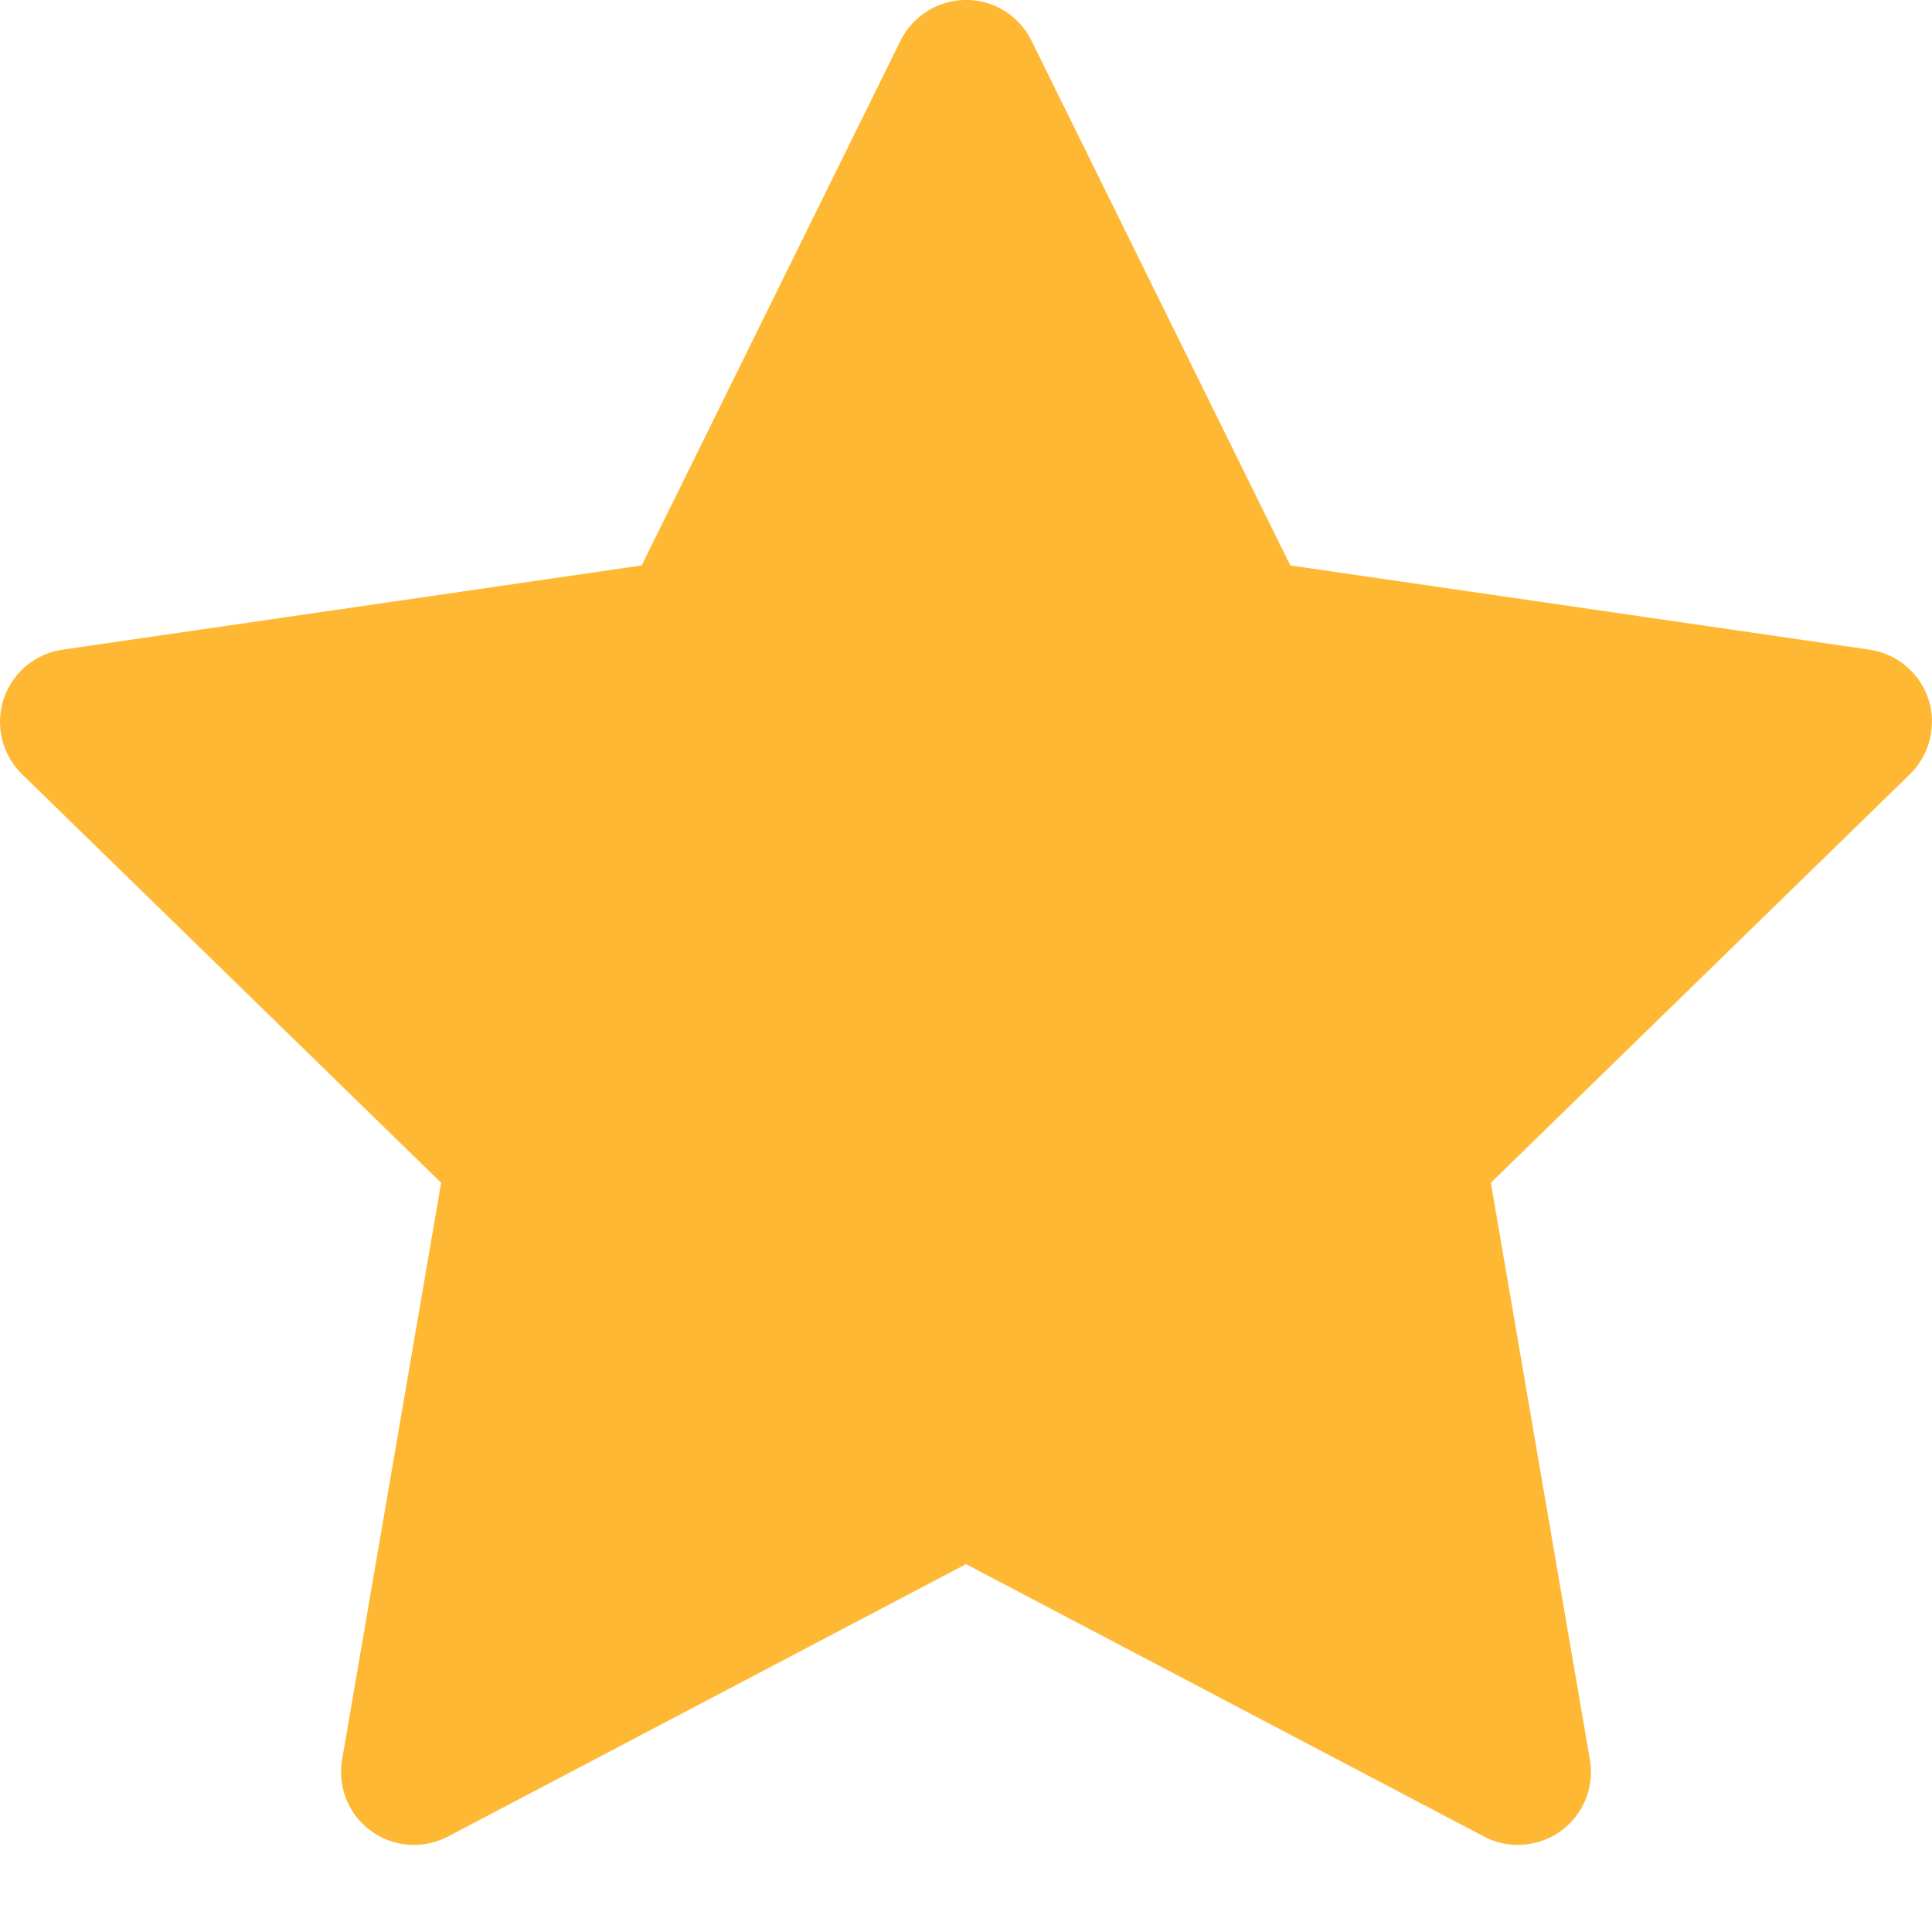
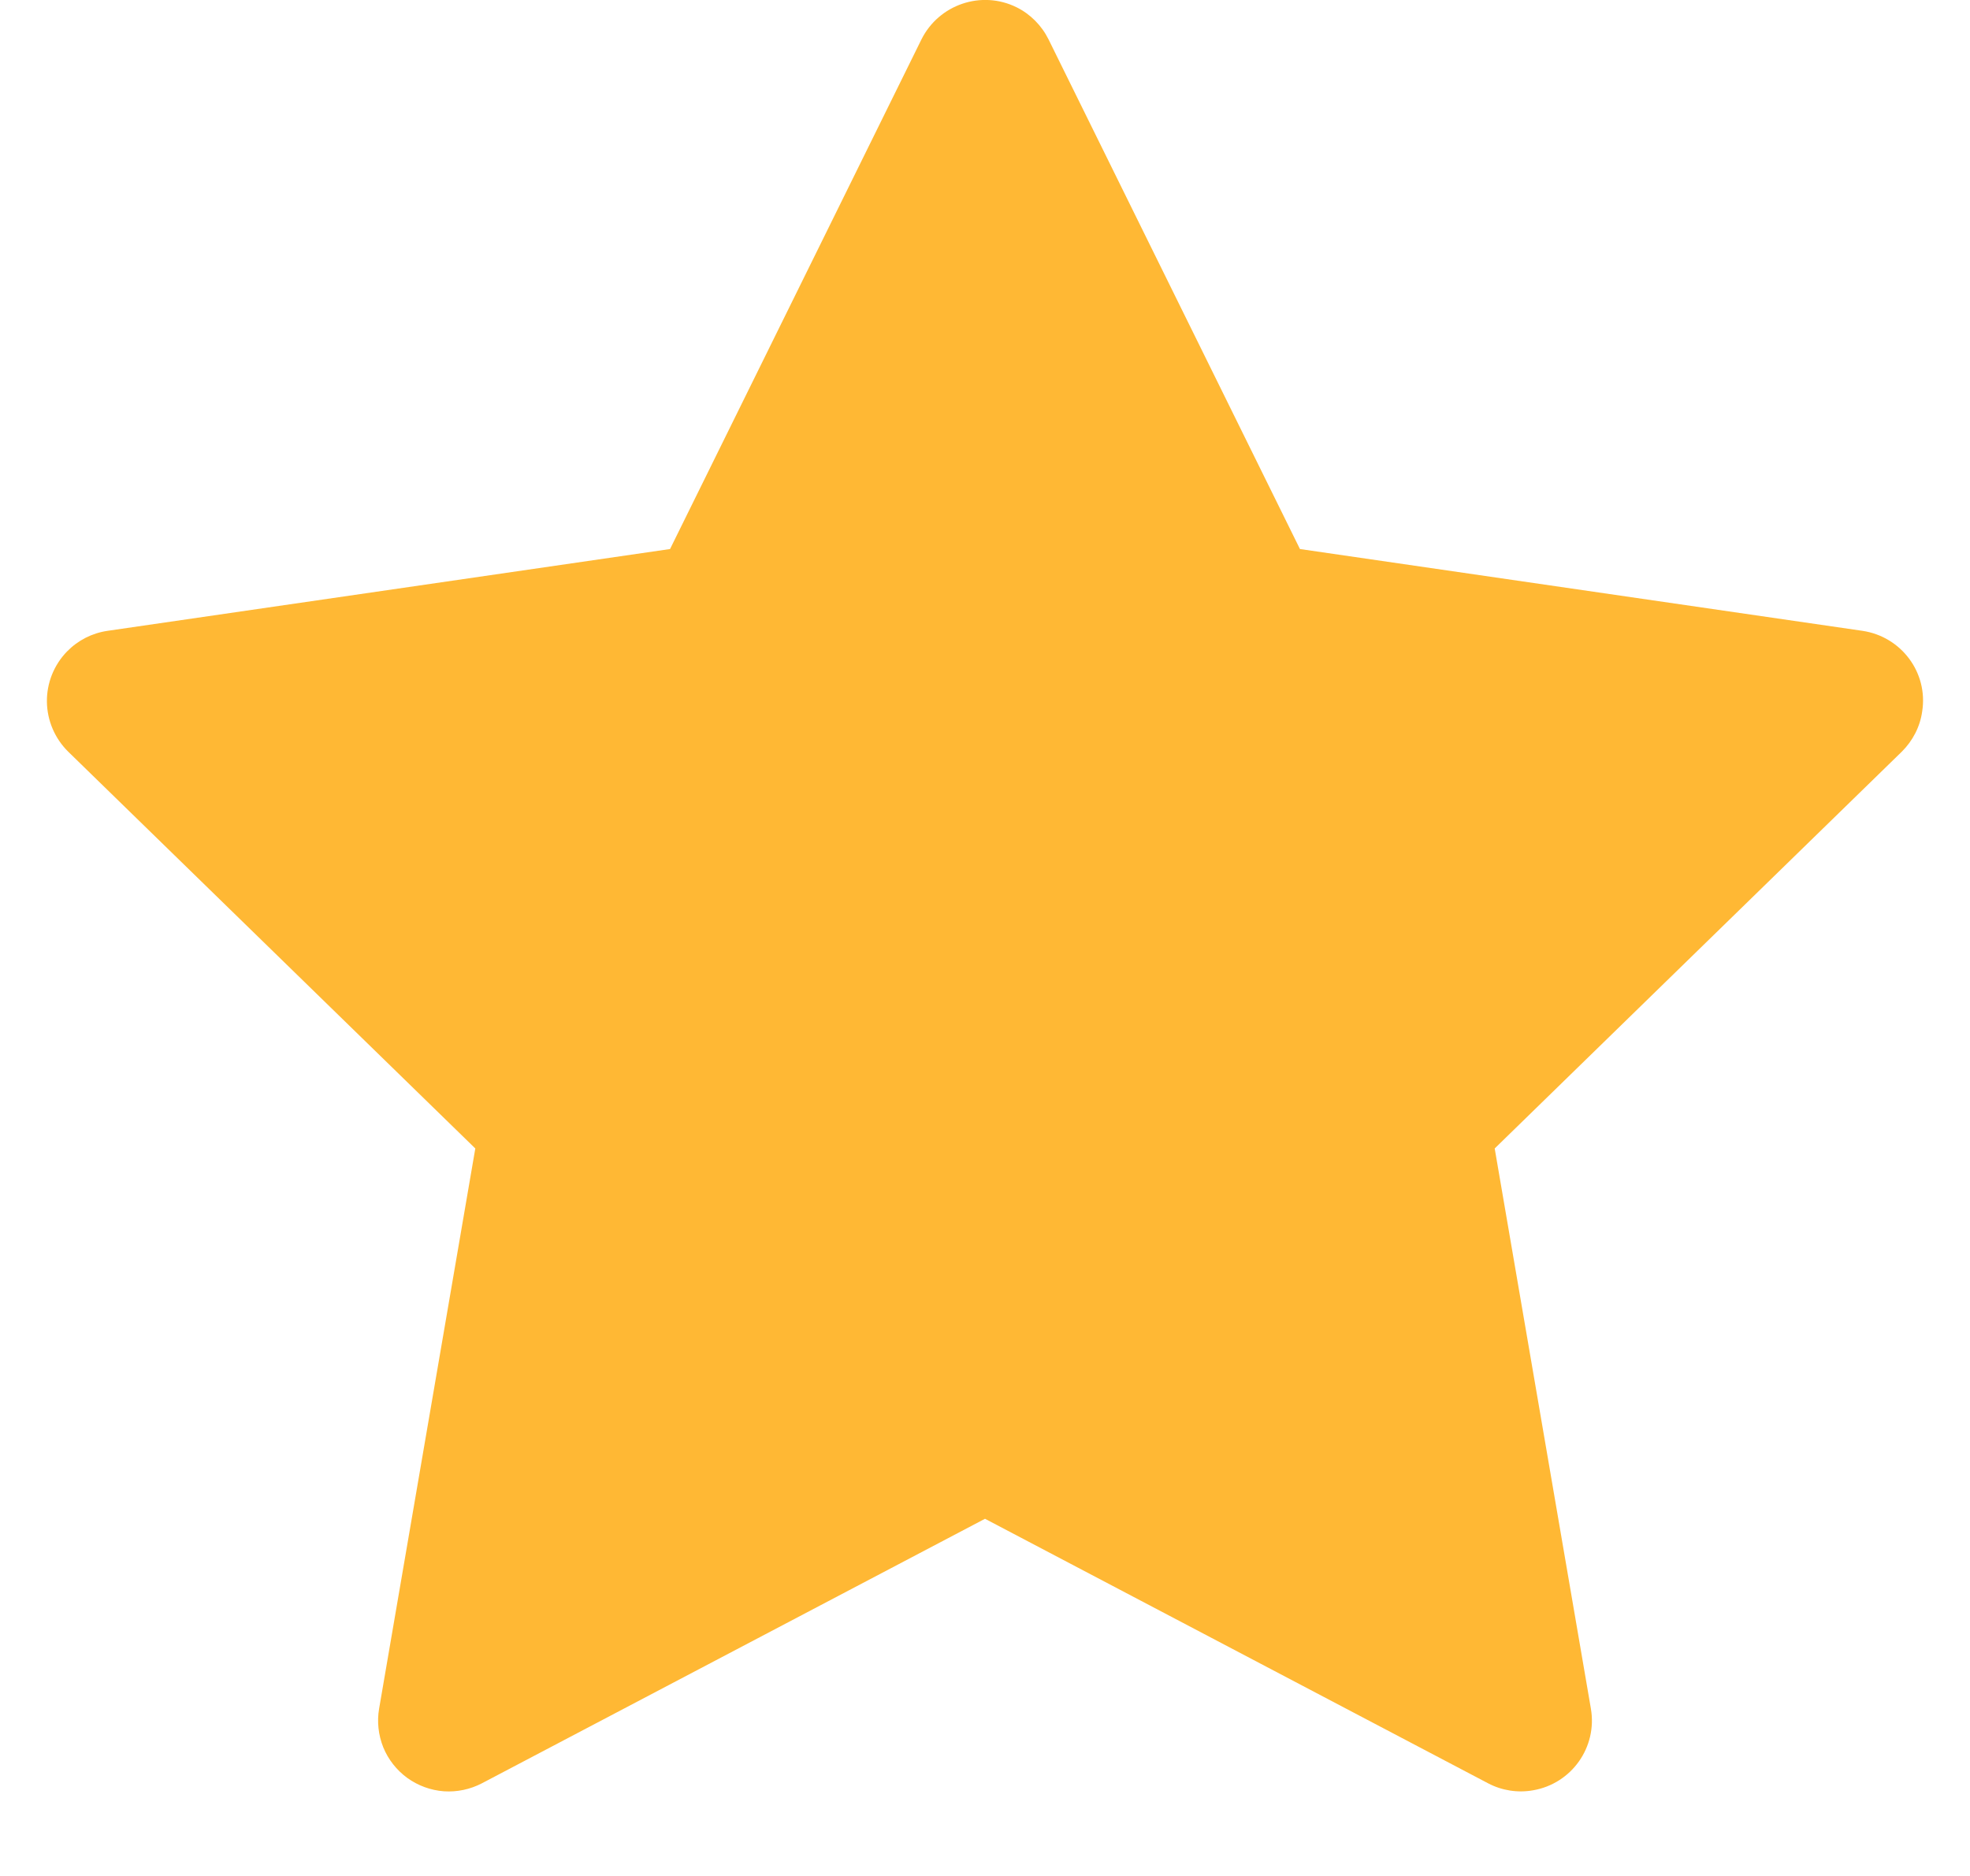
- <svg xmlns="http://www.w3.org/2000/svg" width="15" height="15" viewBox="0 0 15 15" fill="none">
+ <svg xmlns="http://www.w3.org/2000/svg" width="21" height="20" viewBox="0 0 15 15" fill="none">
  <path d="M14.515 5.044L10.018 4.39L8.008 0.315C7.953 0.204 7.863 0.113 7.752 0.058C7.472 -0.08 7.132 0.035 6.992 0.315L4.982 4.39L0.485 5.044C0.361 5.062 0.248 5.12 0.161 5.209C0.056 5.317 -0.002 5.462 4.9848e-05 5.612C0.002 5.762 0.064 5.906 0.171 6.011L3.425 9.183L2.656 13.662C2.638 13.766 2.65 13.873 2.689 13.971C2.729 14.069 2.796 14.154 2.881 14.216C2.967 14.278 3.068 14.315 3.174 14.323C3.279 14.33 3.384 14.308 3.478 14.259L7.5 12.144L11.522 14.259C11.632 14.317 11.759 14.337 11.882 14.315C12.19 14.262 12.397 13.97 12.344 13.662L11.575 9.183L14.829 6.011C14.917 5.924 14.976 5.811 14.993 5.687C15.041 5.377 14.825 5.09 14.515 5.044Z" fill="#FFB834" />
</svg>
